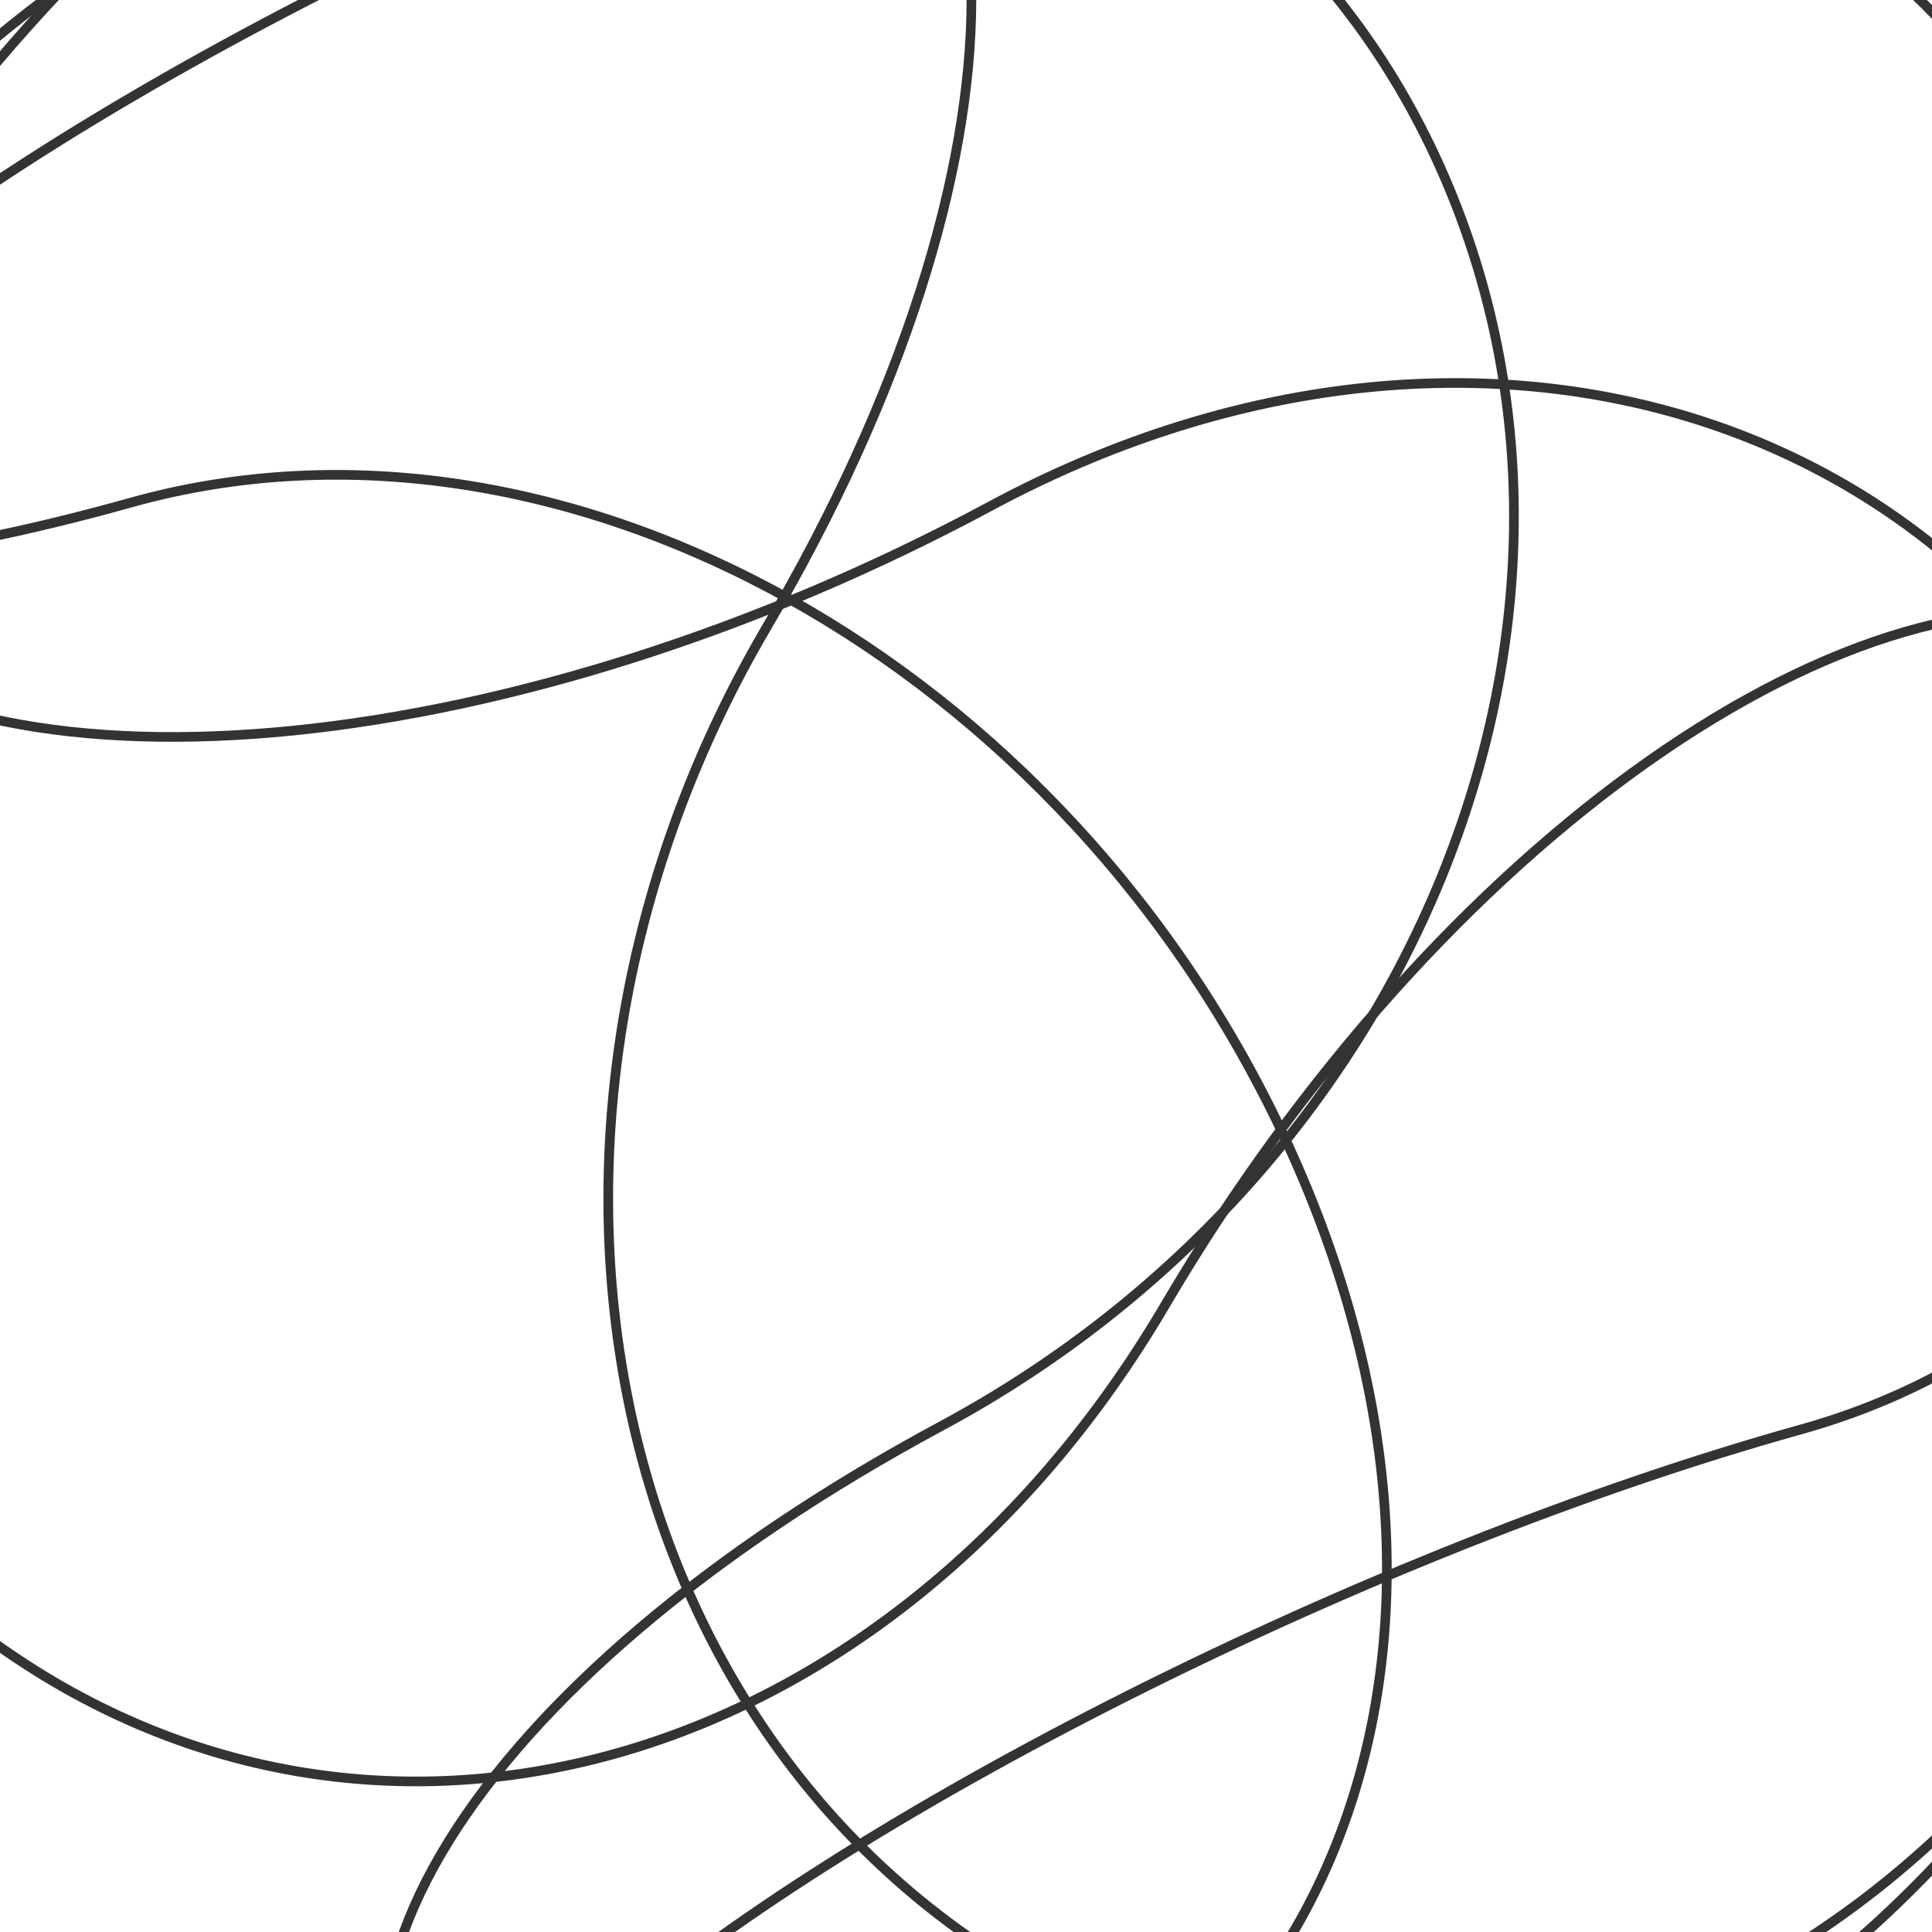
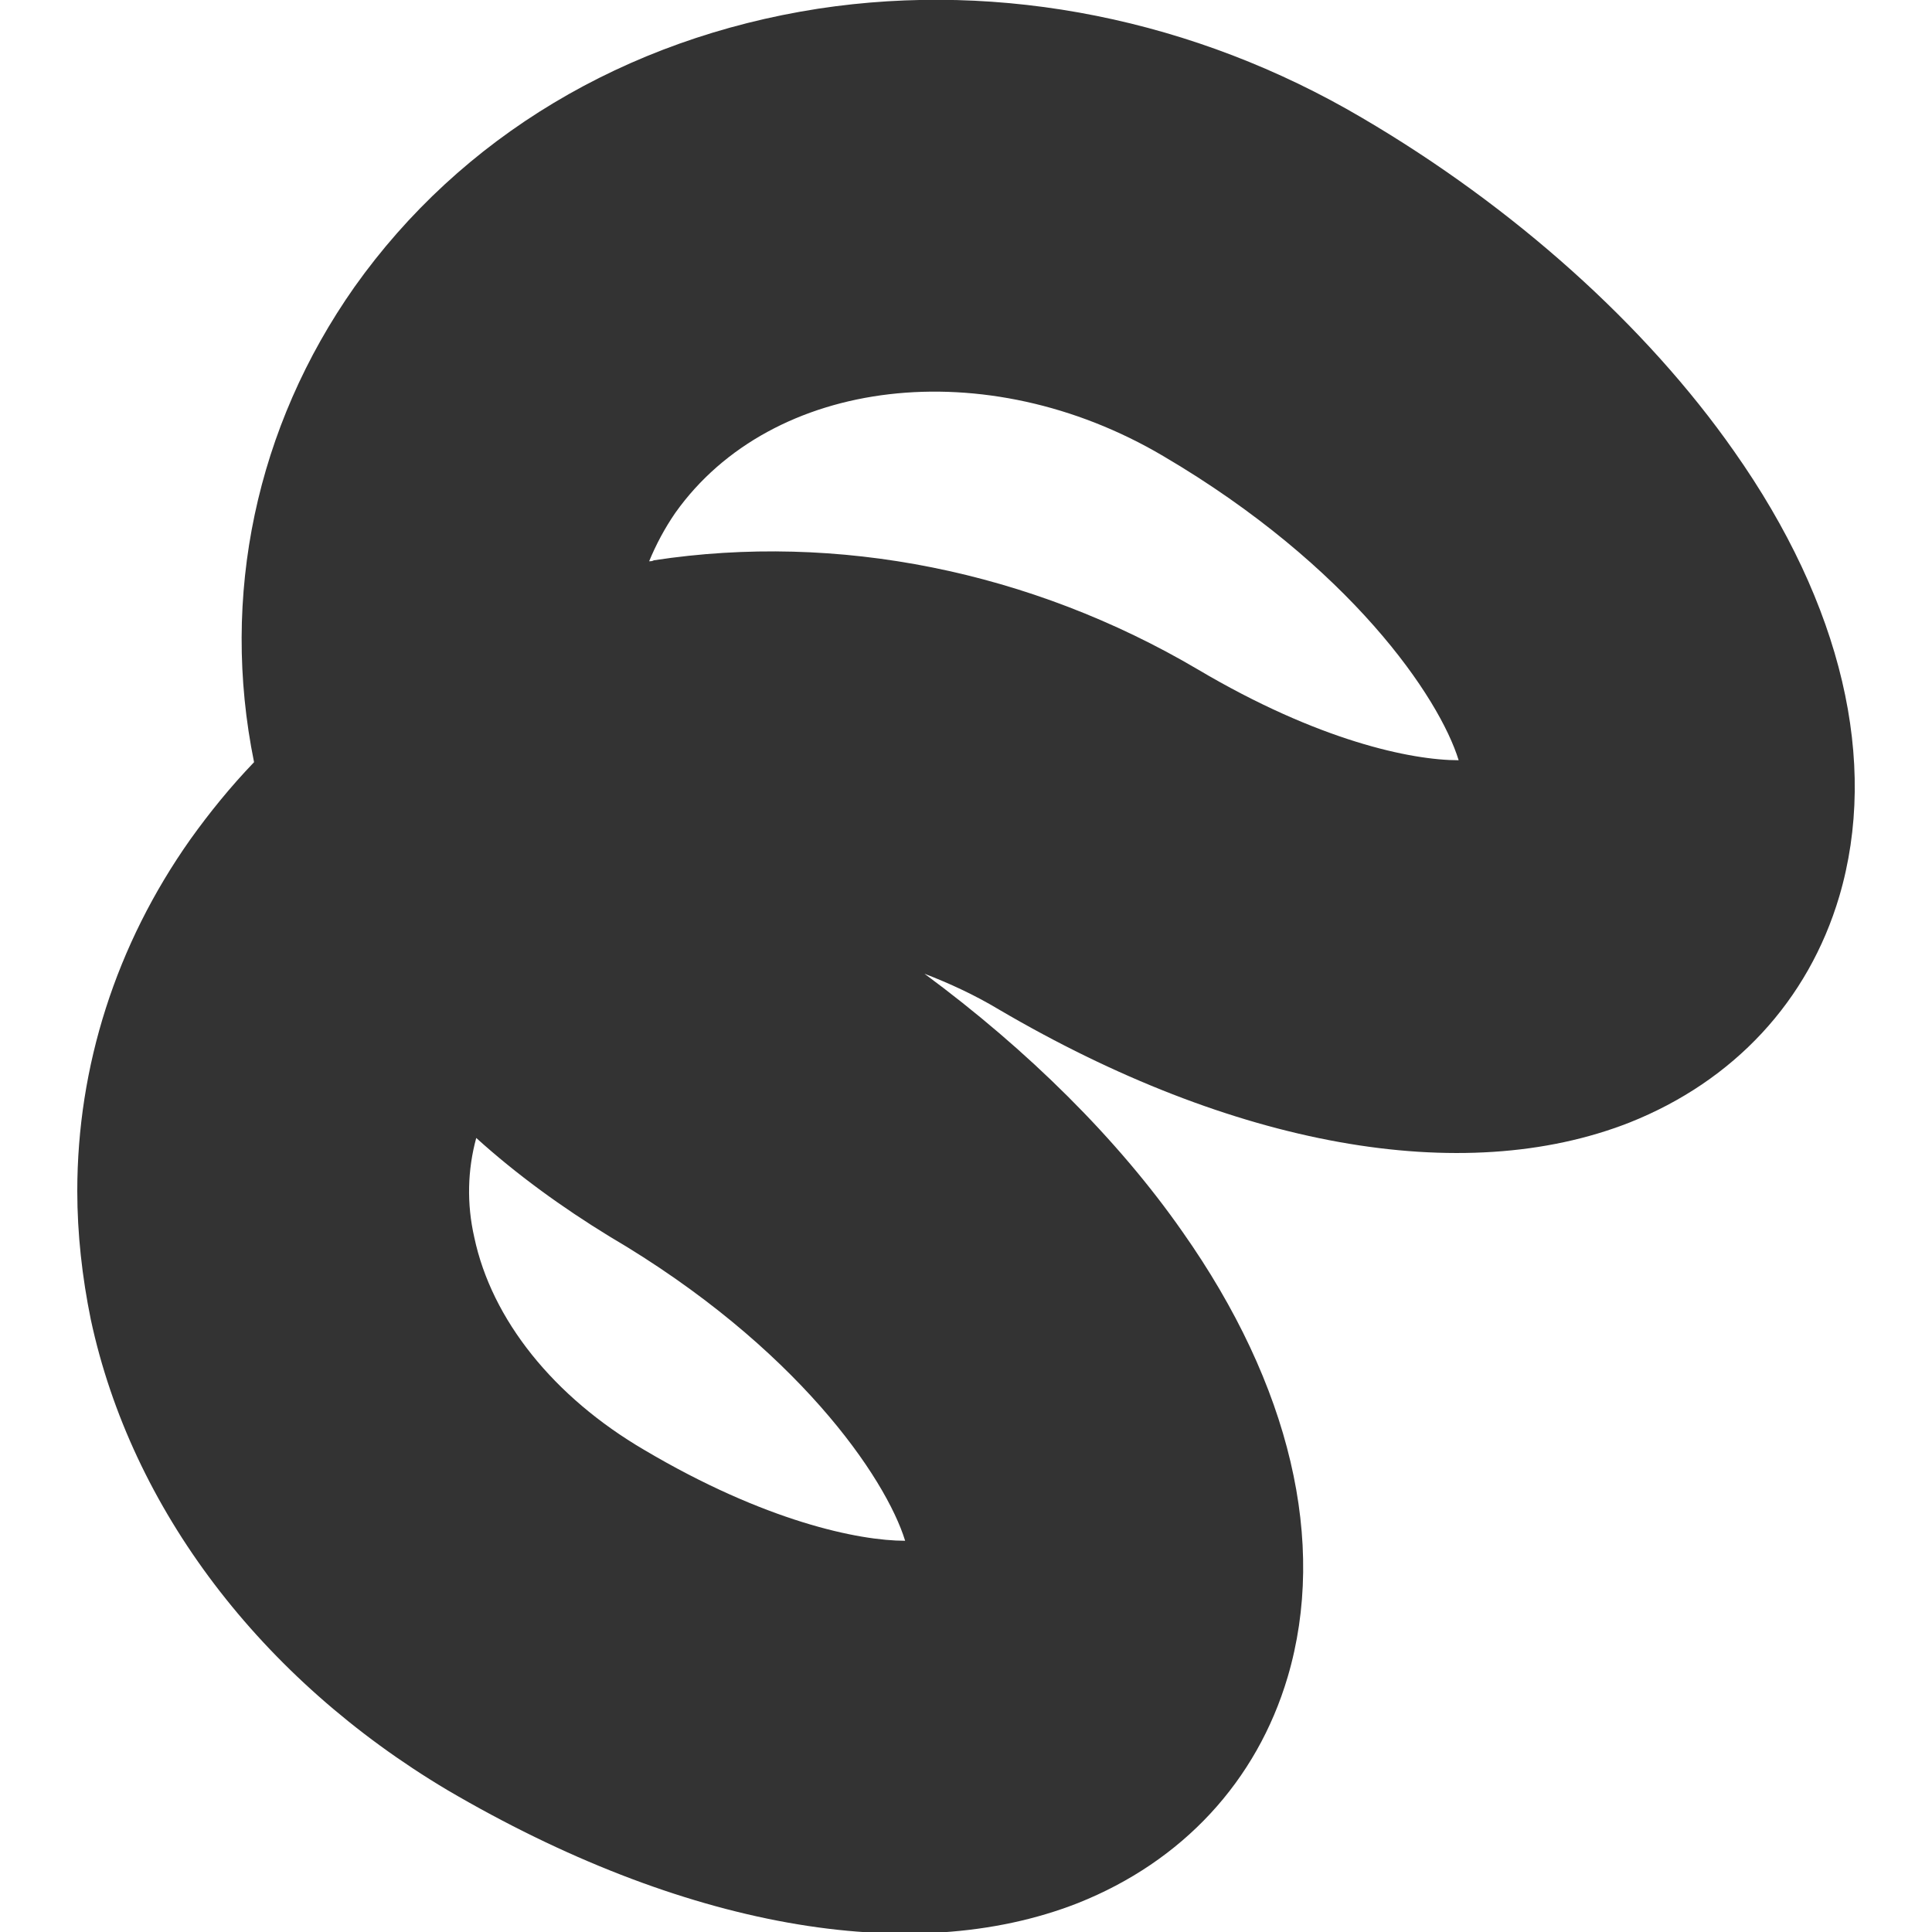
- <svg class="zdog-canvas" width="200" height="200" viewBox="-100 -100 200 200" style="touch-action: none;">
-   <path stroke-linecap="round" stroke-linejoin="round" d="M20.621,35.093 C-7.576,83.08 -60.403,98.528 -100.127,70.403 C-139.851,42.279 -148.817,-16.92 -120.621,-64.906 C-92.424,-112.893 -48.618,-143.695 -20.494,-135.31 C7.631,-126.925 7.576,-83.08 -20.621,-35.093 C-48.817,12.894 -39.851,72.092 -0.127,100.217 C39.597,128.342 92.424,112.893 120.621,64.906 C148.817,16.92 148.873,-26.925 120.748,-35.31 C92.623,-43.695 48.817,-12.894 20.621,35.093 " stroke="#333" stroke-width="1" fill="none" />
-   <path stroke-linecap="round" stroke-linejoin="round" d="M-86.387,-47.989 C-130.877,-35.574 -145.477,-43.709 -119.758,-66.582 C-94.039,-89.455 -39.431,-116.902 5.059,-129.317 C49.55,-141.732 101.944,-112.602 124.817,-62.735 C147.69,-12.867 130.877,35.574 86.387,47.989 C41.896,60.404 -12.711,87.851 -38.43,110.724 C-64.15,133.597 -49.55,141.732 -5.059,129.317 C39.431,116.902 56.244,68.46 33.371,18.593 C10.498,-31.275 -41.896,-60.404 -86.387,-47.989 " stroke="#333" stroke-width="1" fill="none" />
-   <path stroke-linecap="round" stroke-linejoin="round" d="M2.542,-47.615 C-46.167,-21.432 -100.07,-15.975 -120.666,-35.14 C-141.261,-54.305 -119.395,-89.575 -70.685,-115.757 C-21.976,-141.94 30.815,-126.566 49.98,-80.618 C69.146,-34.669 46.167,21.432 -2.542,47.615 C-51.252,73.797 -73.118,109.067 -52.523,128.232 C-31.928,147.397 21.976,141.94 70.685,115.757 C119.395,89.575 142.373,33.473 123.208,-12.475 C104.043,-58.423 51.252,-73.797 2.542,-47.615 " stroke="#333" stroke-width="1" fill="none" />
+ <svg xmlns="http://www.w3.org/2000/svg" version="1.1" id="Layer_1" x="0px" y="0px" viewBox="0 0 200 200" style="enable-background:new 0 0 200 200;" xml:space="preserve">
+   <style type="text/css">
+ 	.st0{fill:#333333;}
+ 	.st1{display:none;fill:#333333;}
+ </style>
+   <path class="st0" d="M8,123.3c0-12.9,4-25.5,11.7-36.4c2-2.8,4.2-5.5,6.6-8c-3.5-17.2,0.2-34.7,10.4-49.2c11-15.5,28-25.7,48-28.8  c19-2.9,39,1.1,56.3,11.3c15.7,9.2,29.4,21.5,38.5,34.5c11.2,15.9,15,32.2,10.9,46.1c-3.2,10.8-10.9,19.1-21.7,23.4  c-17.3,6.8-41.1,2.5-65.3-11.7c-2.5-1.5-5.1-2.7-7.7-3.7c10.7,7.9,20,17.1,26.7,26.7c11.2,15.9,15,32.2,10.9,46.1  c-3.2,10.8-10.9,19.1-21.7,23.4c-17.3,6.8-41.1,2.5-65.3-11.7C27,173.8,13.6,156.2,9.4,136.6C8.5,132.2,8,127.7,8,123.3z   M49.3,117.8c-0.9,3.3-1,6.8-0.2,10.3c1.8,8.5,8.2,16.5,17.6,22c12.5,7.4,22.2,9.4,27,9.4c-2-6.5-11.2-20.1-30.6-31.5  C58.2,125,53.5,121.6,49.3,117.8z M151,78.7c-2-6.5-11.2-20.1-30.6-31.5c-18.3-10.8-40.5-8.2-50.5,5.9c-1.1,1.6-2,3.3-2.7,5  c0.2,0,0.3,0,0.5-0.1c19-2.9,39,1.1,56.3,11.3C136.5,76.7,146.1,78.7,151,78.7z" />
+   <path class="st1" d="M128.9,190.2c-1.4,0-2.9,0-4.4-0.1c-23.3-1.4-60.8-13.6-87.2-28.5c-16.2-9.1-28.3-25.1-33.9-44.8  C-1.9,98-1,77.4,6,58.6c8.1-21.8,23.6-38.3,42.4-45.2c16.3-6,33.8-4.4,49.2,4.3c3.5,2,7.2,3.9,11.2,5.7c3.7-2.4,7.7-4.3,11.7-5.8  c16.3-6,33.8-4.4,49.2,4.3c9.8,5.5,35.7,20.1,29.3,42c-2.5,8.3-9.2,14.5-18.4,16.9c-4.4,1.2-9.7,1.5-16,1.2  c-12.4-0.7-28.9-4.6-45.7-10.3c-0.9,1.7-1.7,3.5-2.4,5.4c-7.7,20.7-1.8,44.4,13,52.8c9.8,5.5,35.7,20.1,29.3,42  c-2.4,8.3-9.2,14.5-18.4,16.9C137.1,189.7,133.3,190.2,128.9,190.2z M121.4,173.8L121.4,173.8L121.4,173.8z M68.3,50.9  c-2,0-3.9,0.4-5.8,1.1c-7.5,2.8-14.1,10.4-18,21c-7.7,20.7-1.8,44.4,13,52.8c7.3,4.1,15.9,8.1,24.7,11.5c-2.7-5.1-4.9-10.5-6.6-16.4  c-5.3-18.7-4.4-39.3,2.5-58.1c0.9-2.5,2-5,3.1-7.3c-1.3-0.7-2.5-1.4-3.8-2.1C74.4,51.8,71.3,50.9,68.3,50.9z M170.6,41L170.6,41z" />
+   <path class="st1" d="M91.2,200c-14.4,0-27.7-3.6-37.2-12.5c-8.6-8-12.7-19.3-11.2-31c2.4-18.6,18.7-37.3,44.8-51.3  c6-3.2,11.1-7.6,14.9-12.6c-30,13.6-67.8,18.7-88.3-0.3c-8.6-8-12.7-19.3-11.2-31C5.5,42.8,21.9,24.1,48,10.1  C68.2-0.8,90.2-3,109.8,4c17.8,6.3,31.6,19.6,39.1,37.4c0.2,0.4,0.4,0.9,0.5,1.3c1,0.3,2.1,0.7,3.1,1c17.8,6.3,31.6,19.6,39.1,37.4  c7.6,18.3,7.5,39.1-0.4,58.4c-7.6,18.6-21.8,34.2-40,44C133.2,193.1,111,200,91.2,200z M90.9,156.3c0,0,0.1,0,0.1,0  c8.6,0,23.1-2.6,39.4-11.3c18.5-9.9,27.6-30.6,20.8-47c-0.3-0.8-0.7-1.6-1.1-2.4c-0.5,1.4-1,2.8-1.6,4.2c-7.6,18.6-21.8,34.2-40,44  C99.8,148.4,94.3,152.9,90.9,156.3z M51.2,61.1c8.6,0.1,23.1-2.5,39.5-11.3c0,0,0,0,0,0c2.3-1.3,4.7-2.4,7.1-3.4  c-0.8-0.4-1.7-0.8-2.6-1.1c-7.7-2.7-17.4-1.5-26.5,3.4C60.1,53.2,54.6,57.7,51.2,61.1z" />
</svg>
